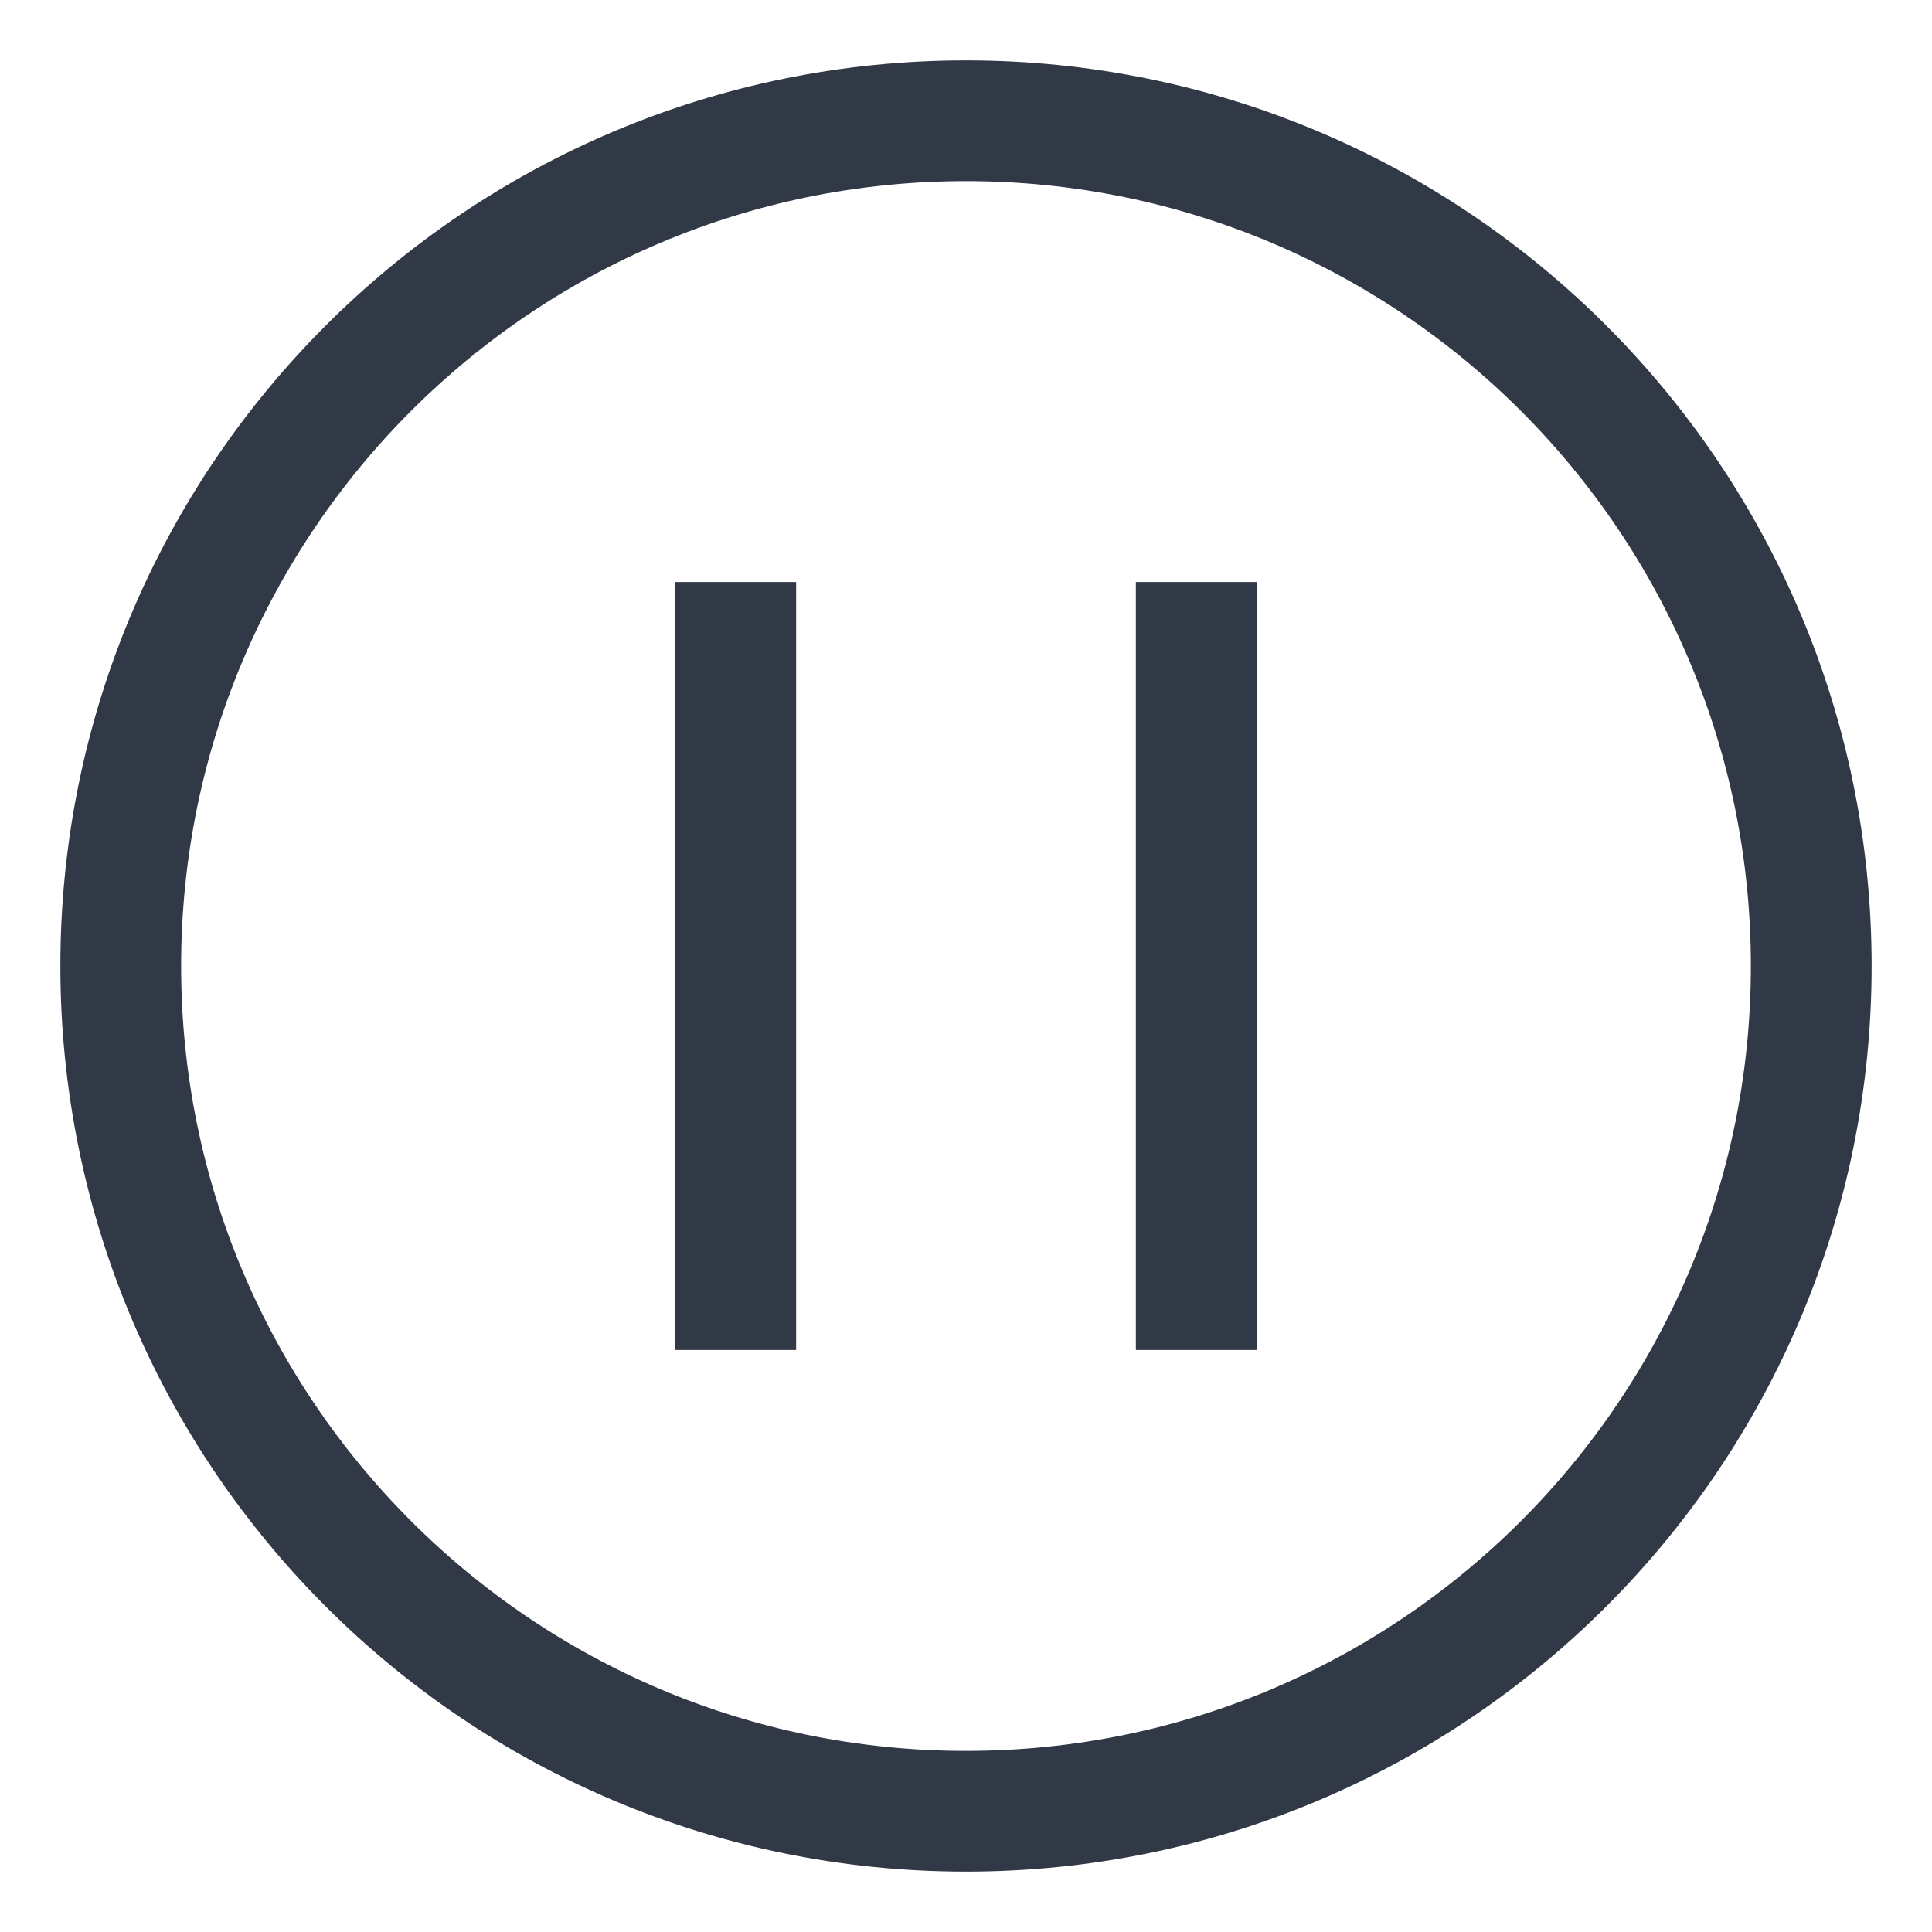
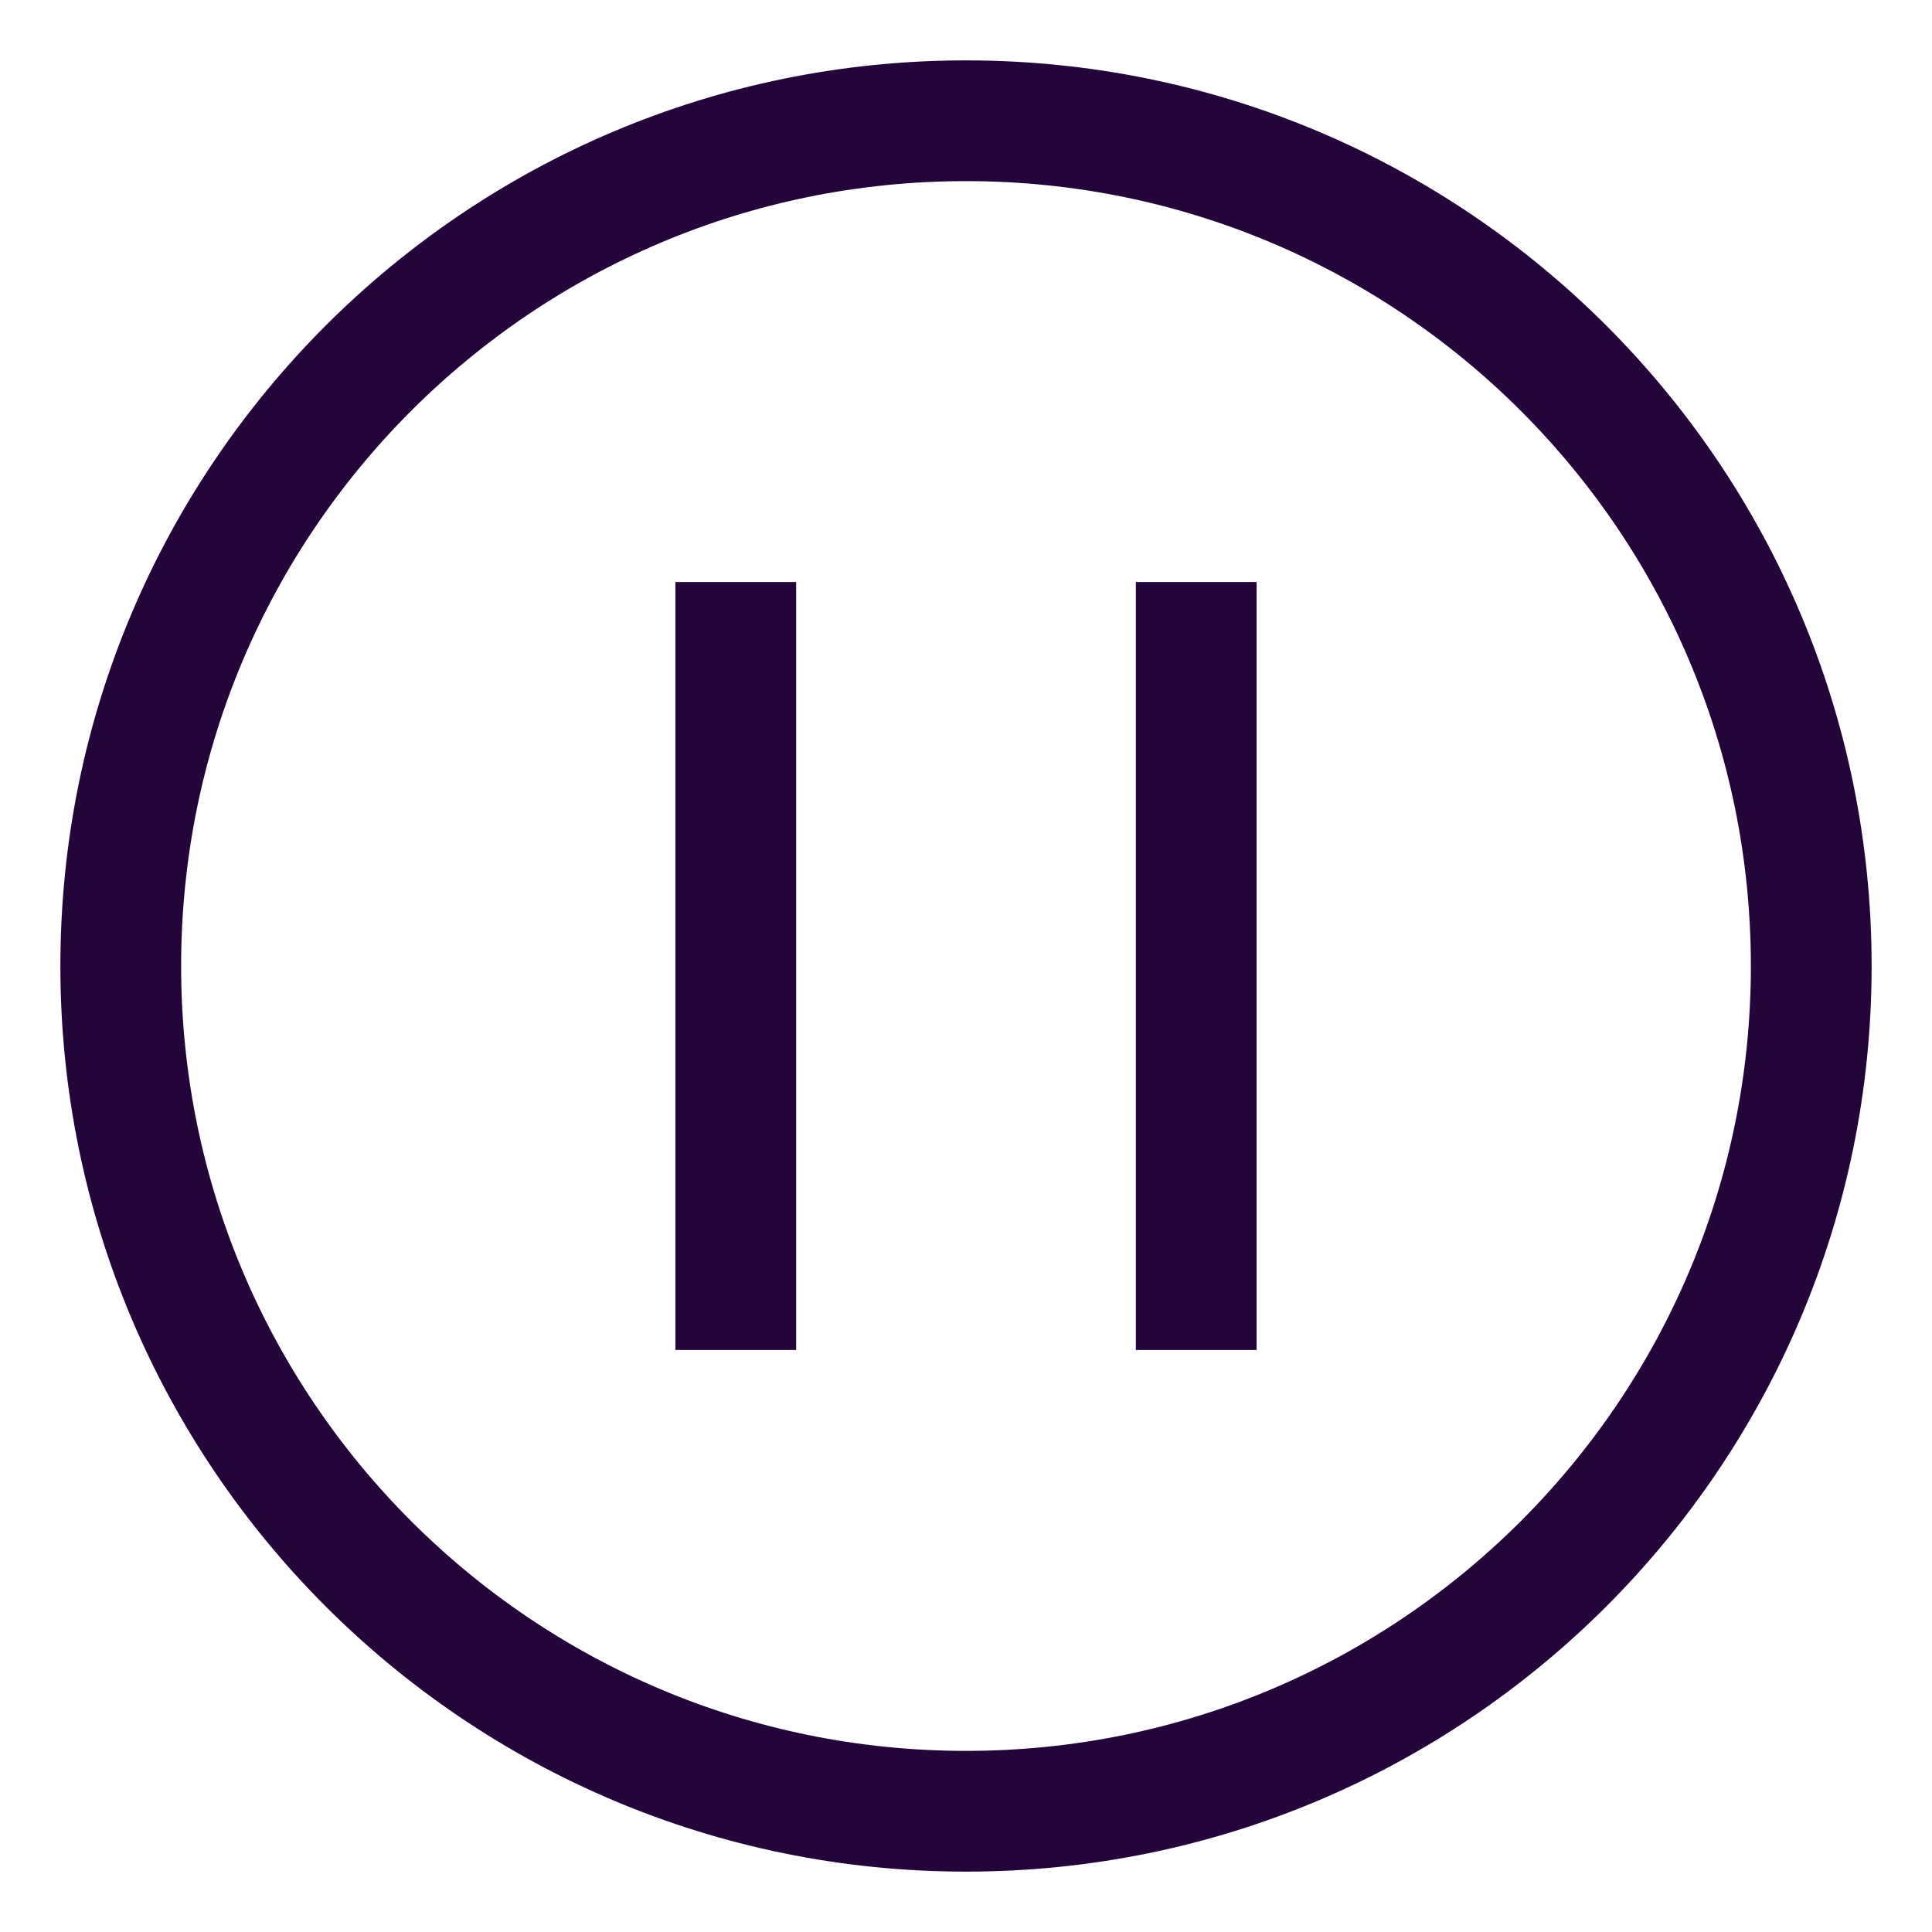
- <svg xmlns="http://www.w3.org/2000/svg" id="Layer_1" data-name="Layer 1" viewBox="0 0 24 24" stroke-width="1.5" width="40" height="40" color="#313947">
+ <svg xmlns="http://www.w3.org/2000/svg" id="Layer_1" data-name="Layer 1" viewBox="0 0 24 24" stroke-width="1.5" width="40" height="40" color="#24053b">
  <defs>
    <style>.cls-6374f543b67f094e4896c5e4-1{fill:none;stroke:currentColor;stroke-miterlimit:10;}</style>
  </defs>
  <circle class="cls-6374f543b67f094e4896c5e4-1" cx="12" cy="12" r="10.5" />
  <line class="cls-6374f543b67f094e4896c5e4-1" x1="14.86" y1="7.23" x2="14.86" y2="16.77" />
  <line class="cls-6374f543b67f094e4896c5e4-1" x1="9.14" y1="16.77" x2="9.14" y2="7.23" />
</svg>
